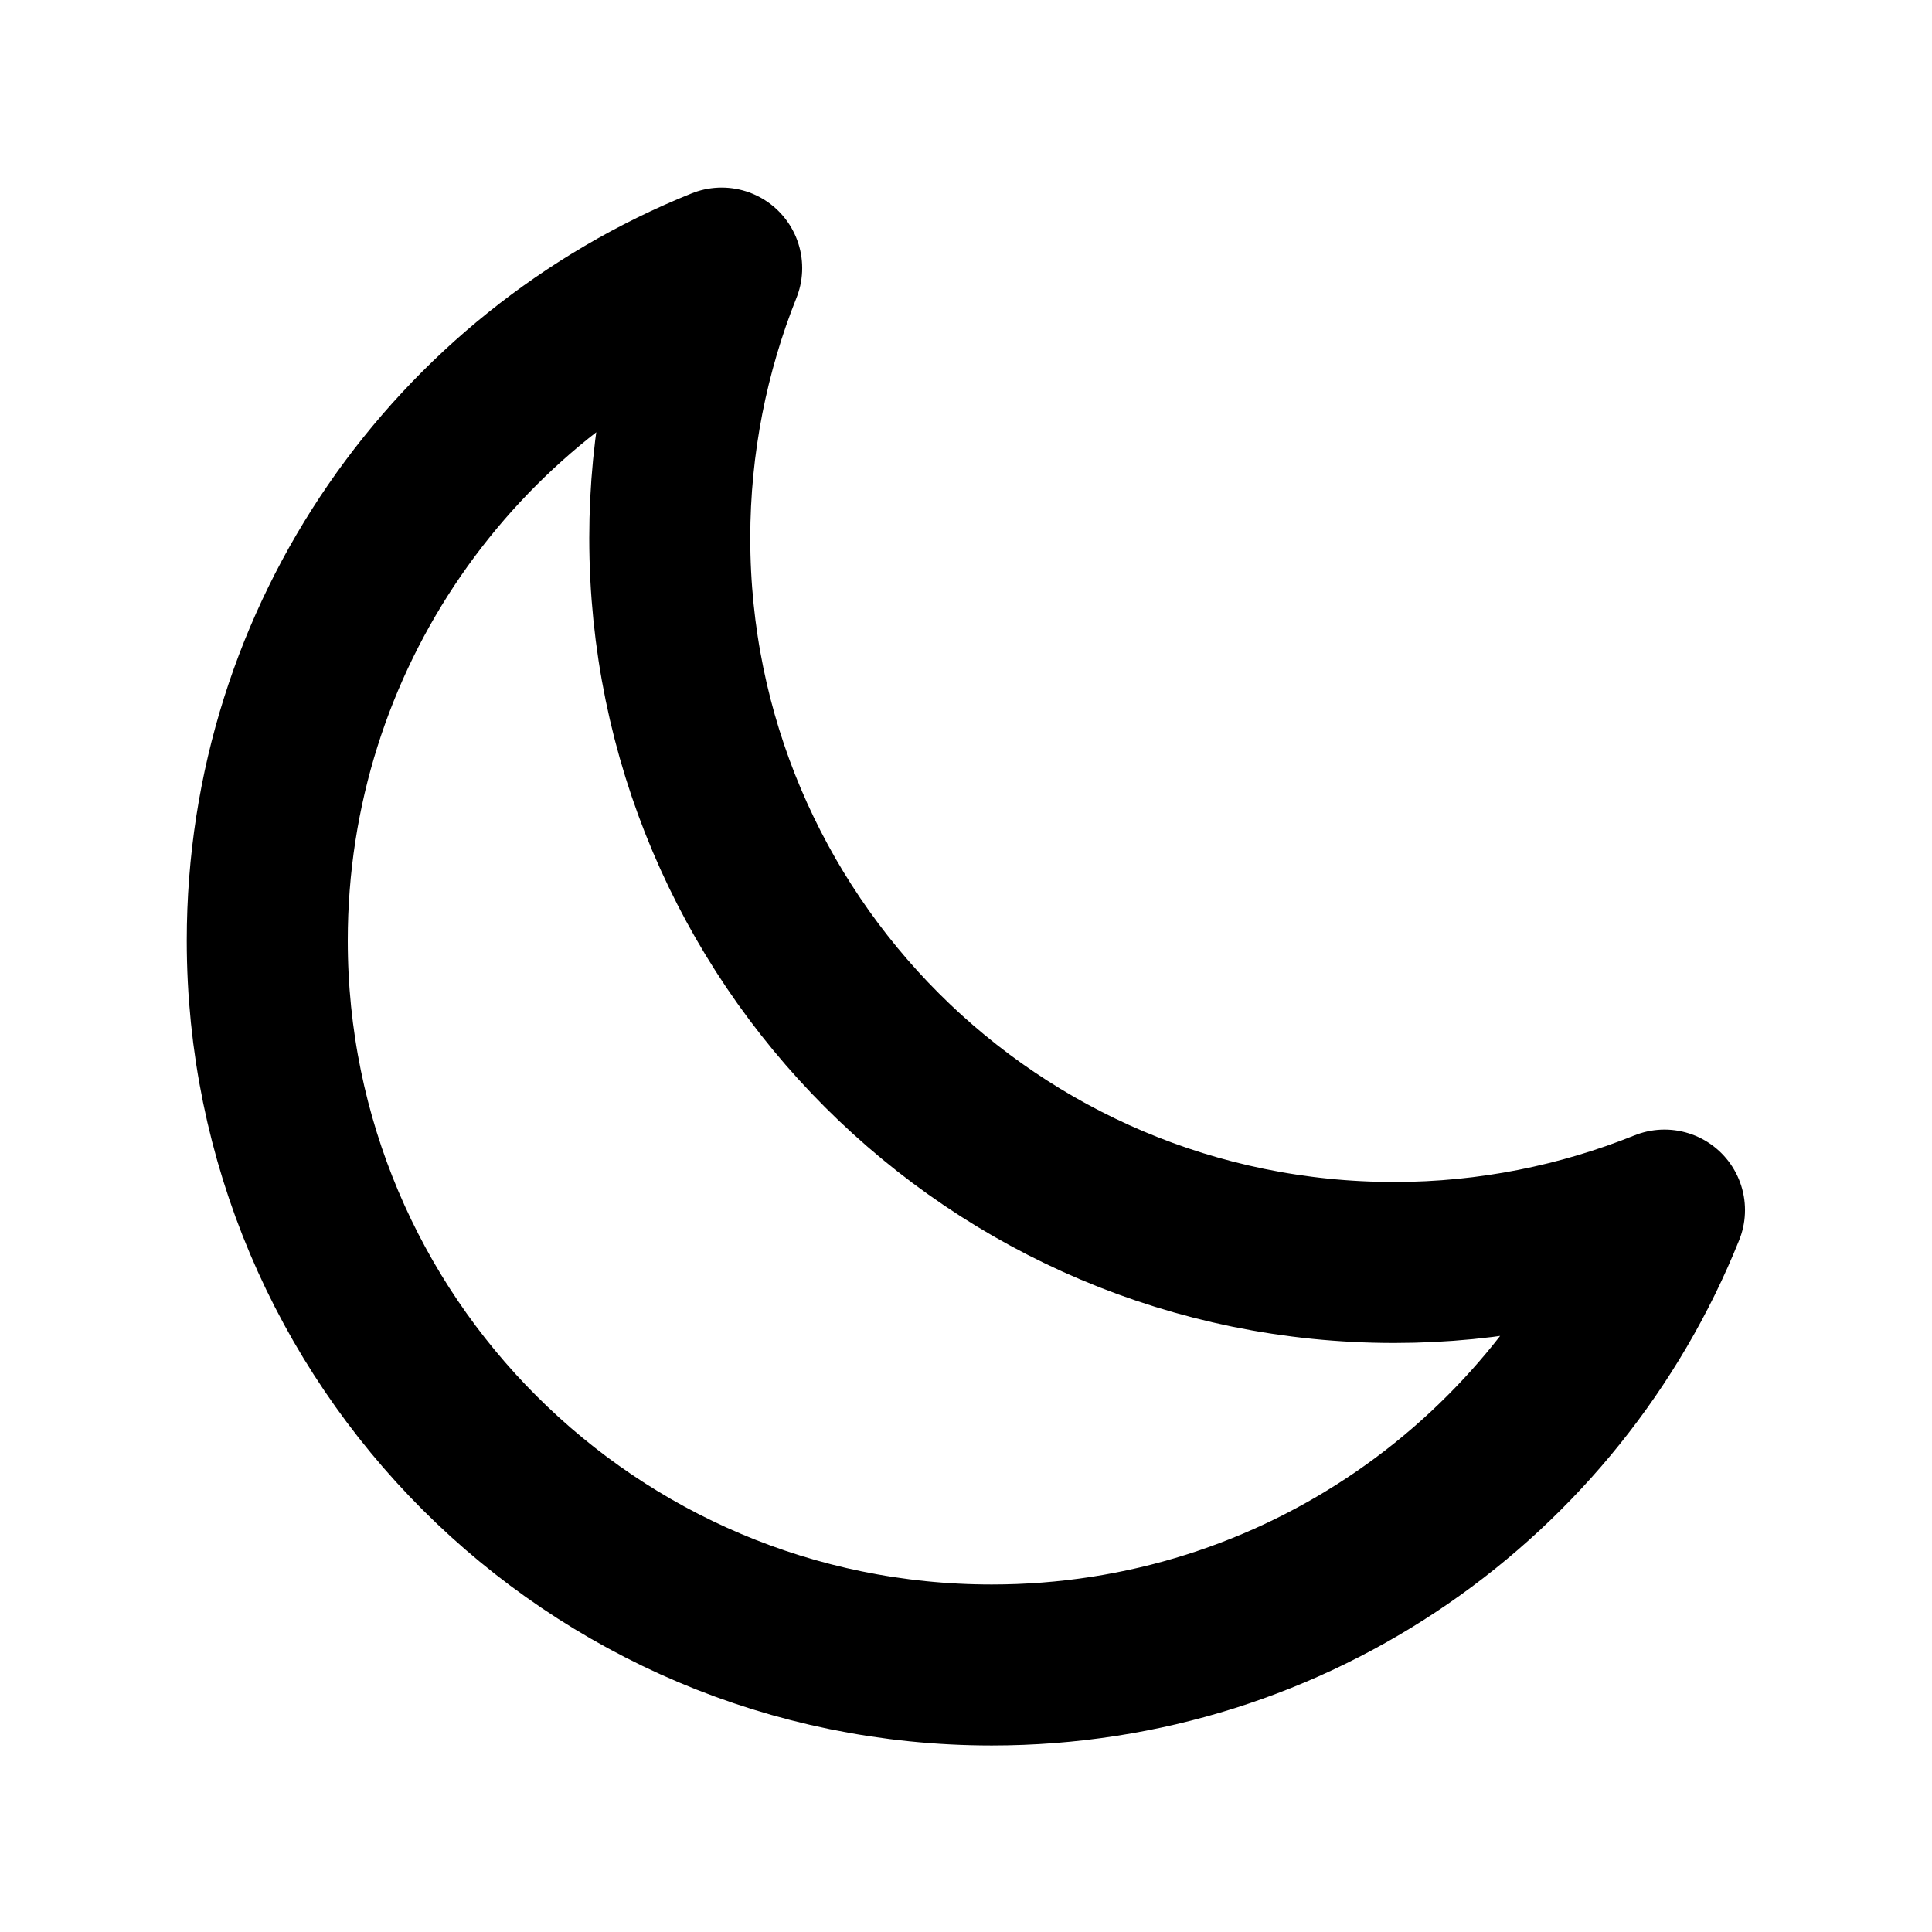
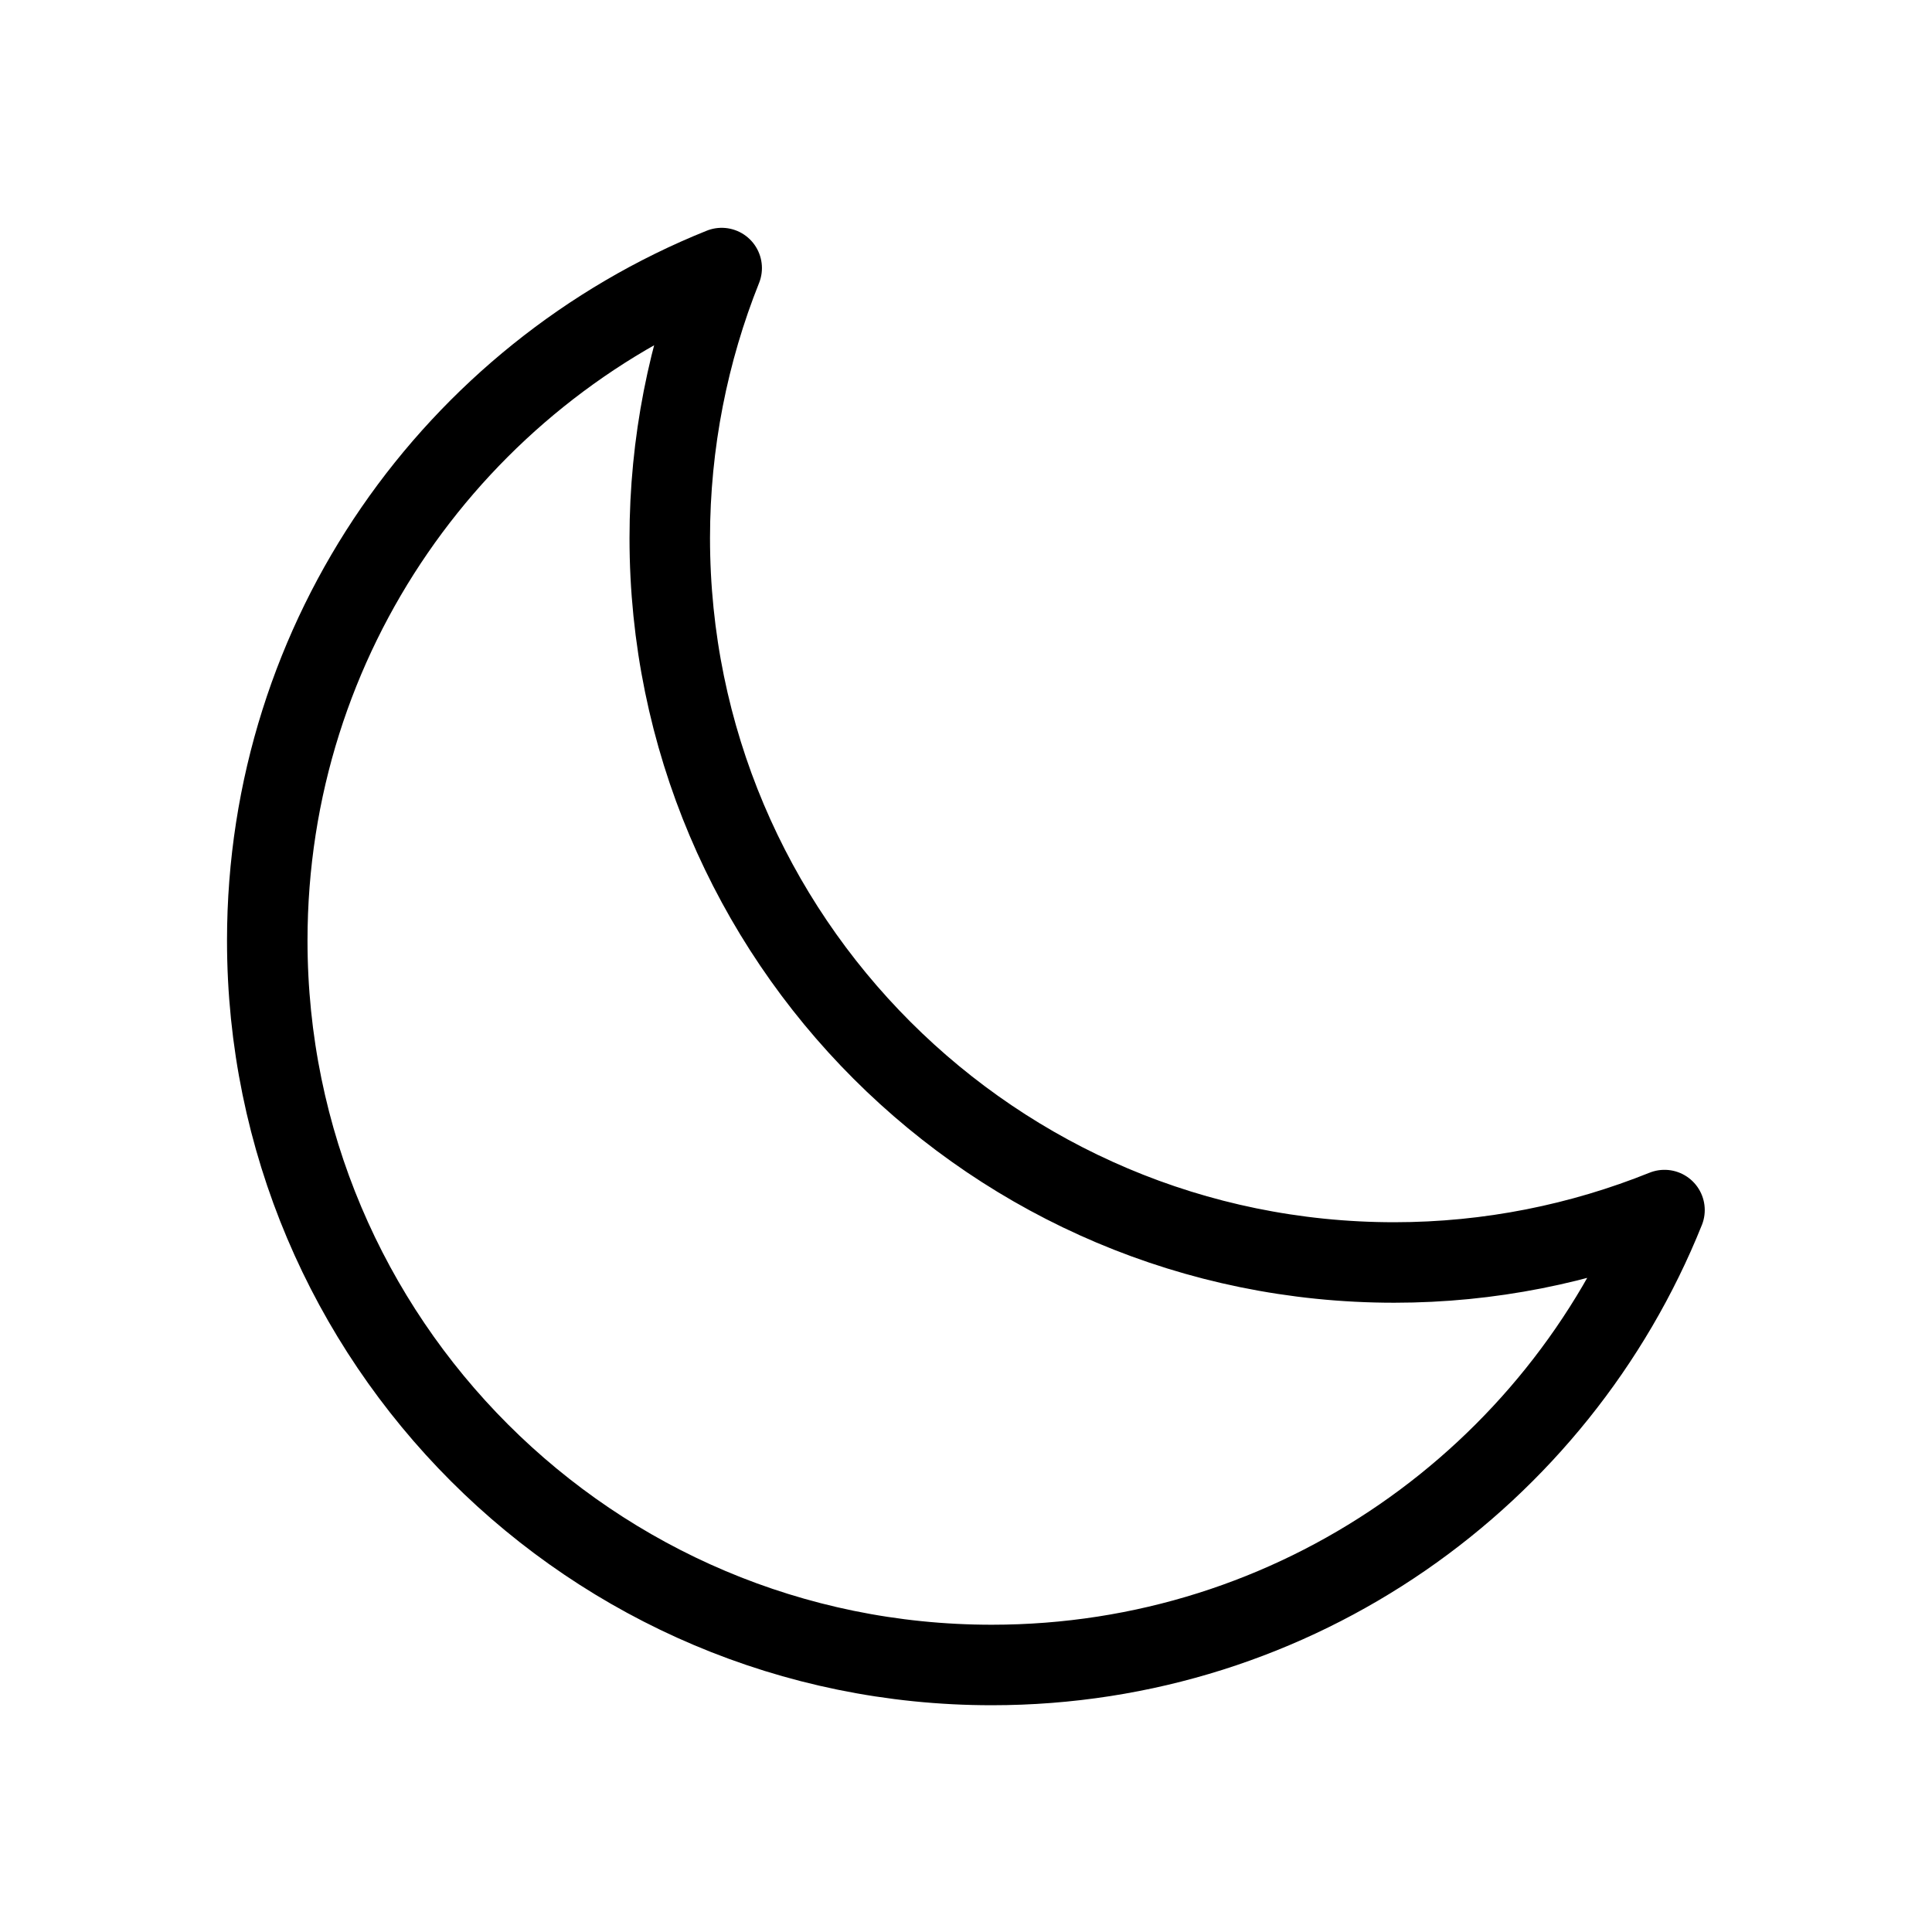
<svg xmlns="http://www.w3.org/2000/svg" width="800px" height="800px" viewBox="0 0 24 24" fill="none">
-   <path d="M3.32 11.684C3.32 16.654 7.35 20.683 12.32 20.683C16.108 20.683 19.348 18.344 20.677 15.032C19.64 15.449 18.506 15.683 17.32 15.683C12.35 15.683 8.32 11.654 8.32 6.683C8.32 5.503 8.552 4.363 8.965 3.33C5.656 4.66 3.32 7.899 3.32 11.684Z" stroke="#000000" stroke-width="2" stroke-linecap="round" stroke-linejoin="round" />
+   <path d="M3.32 11.684C3.32 16.654 7.35 20.683 12.32 20.683C16.108 20.683 19.348 18.344 20.677 15.032C19.64 15.449 18.506 15.683 17.32 15.683C12.35 15.683 8.32 11.654 8.32 6.683C8.32 5.503 8.552 4.363 8.965 3.33C5.656 4.66 3.32 7.899 3.32 11.684Z" stroke="#000000" stroke-width="1" stroke-linecap="round" stroke-linejoin="round" />
</svg>
